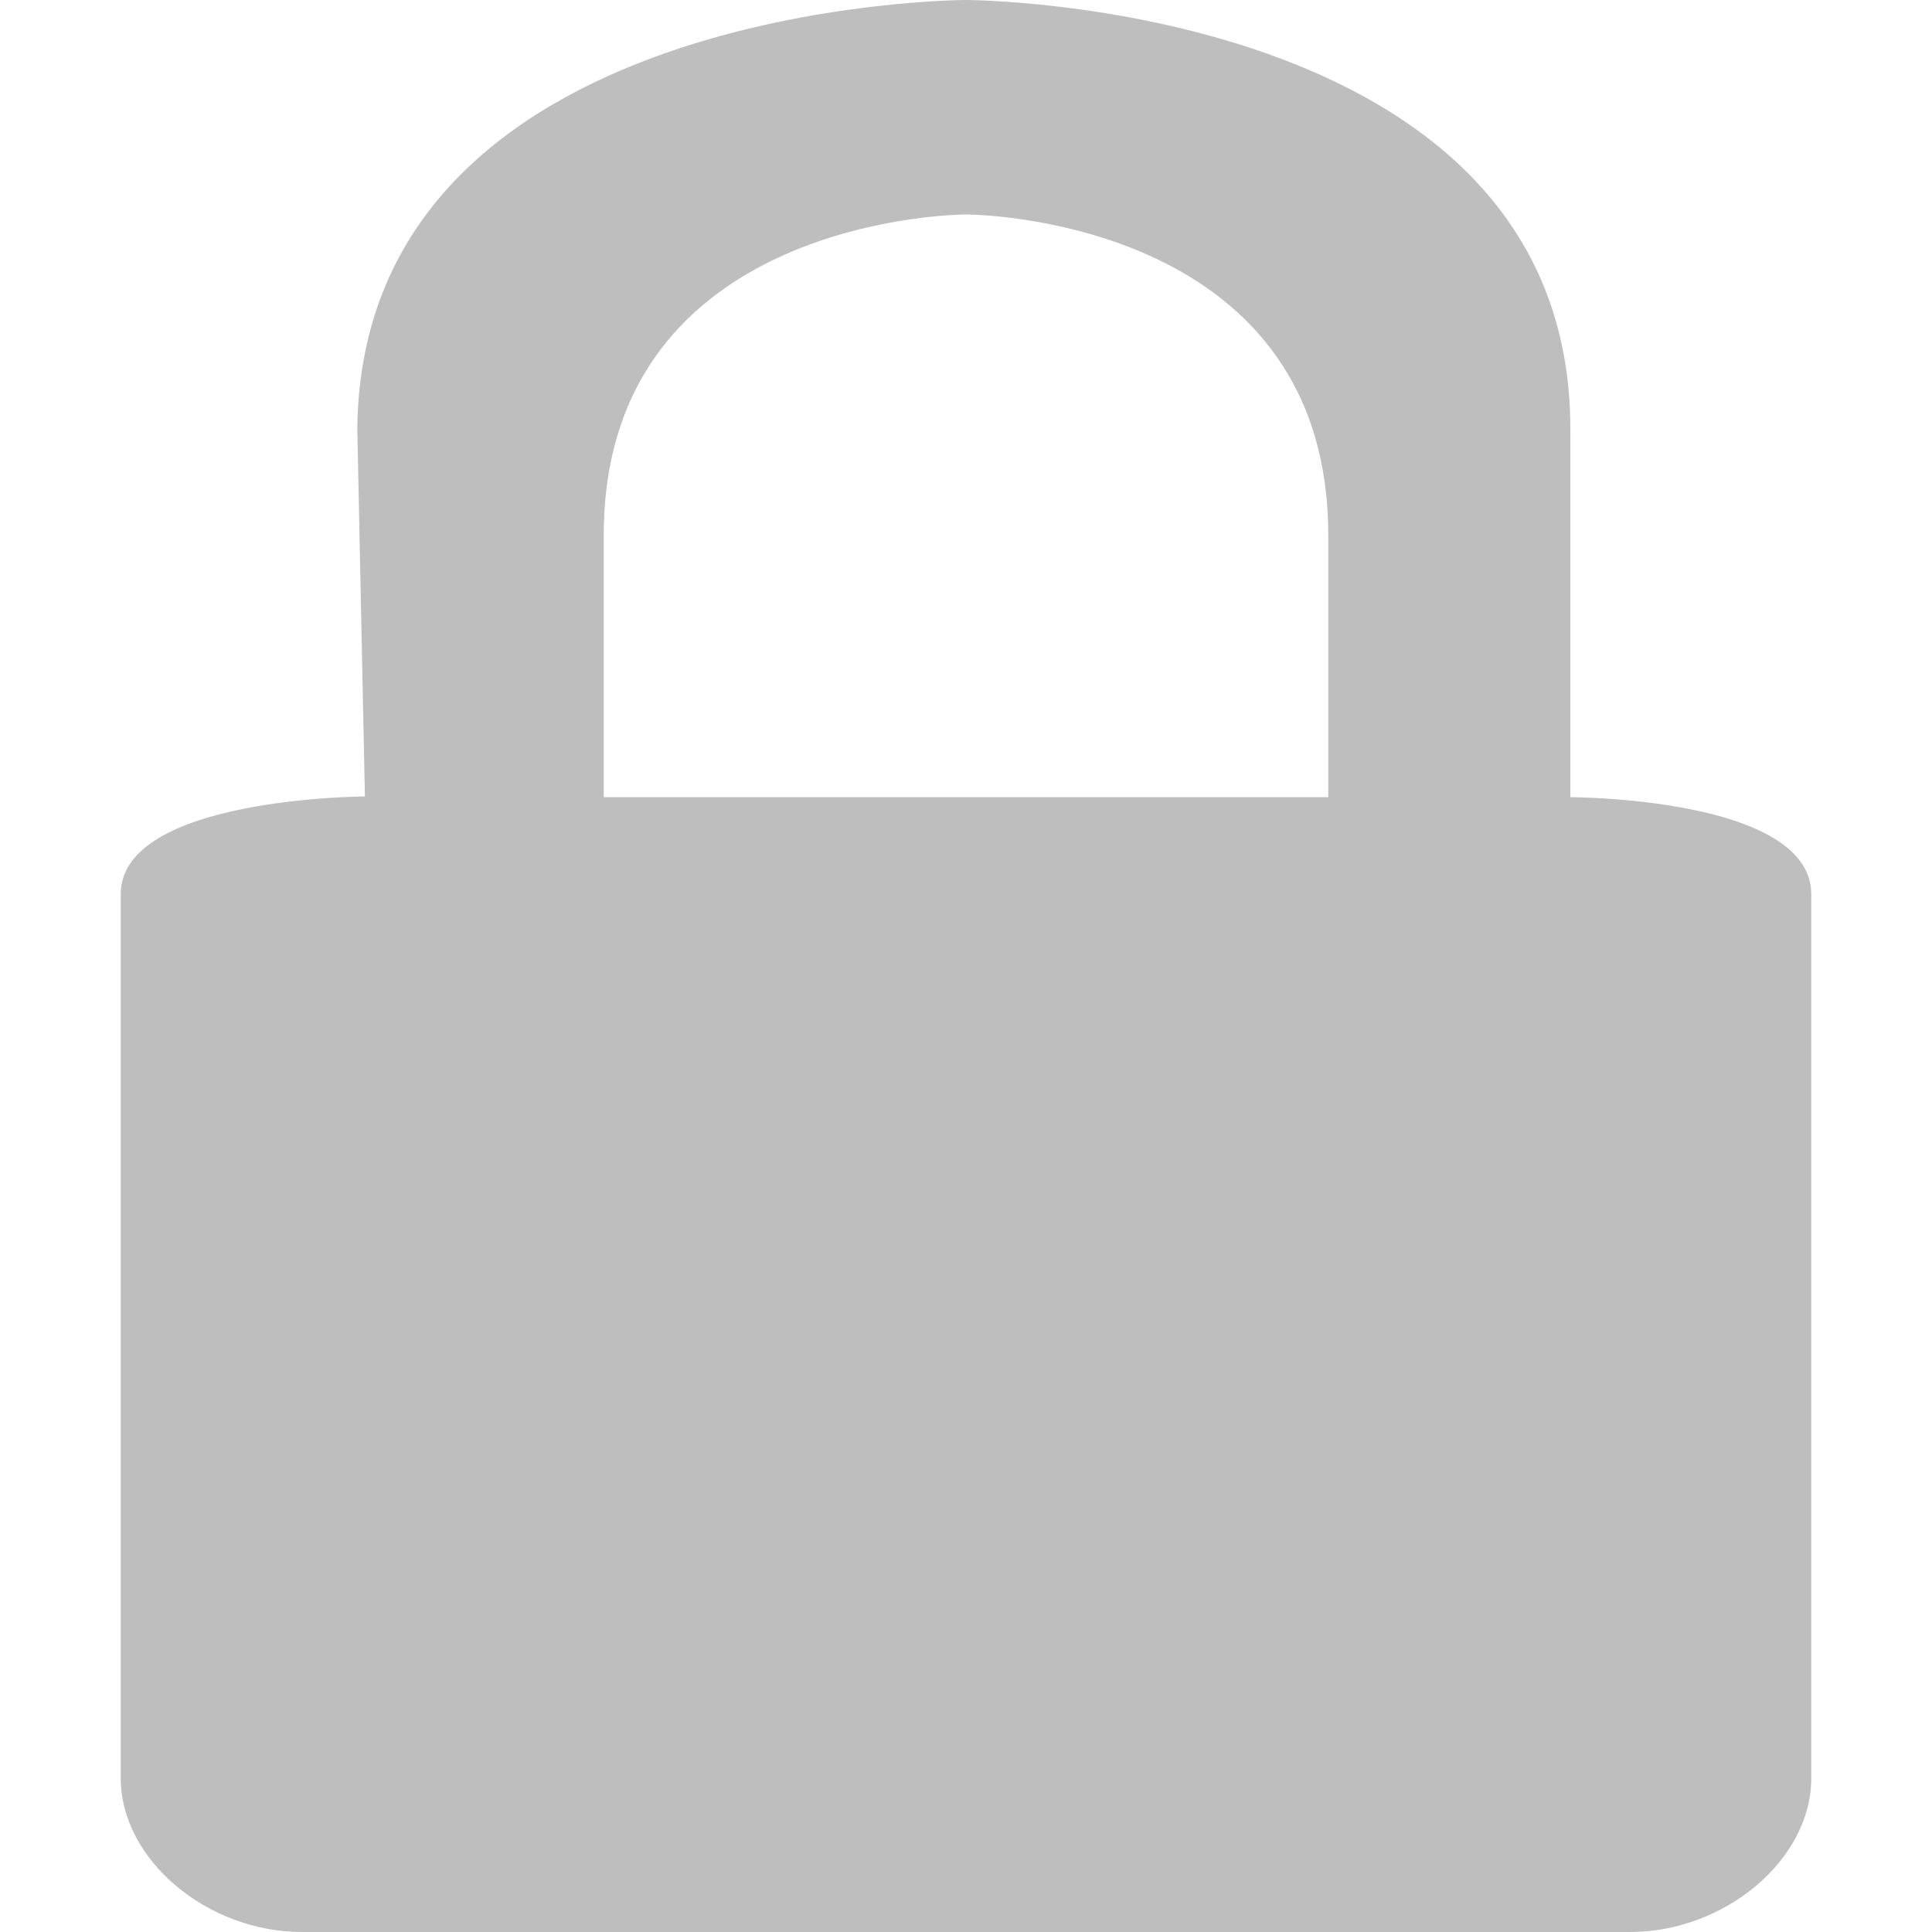
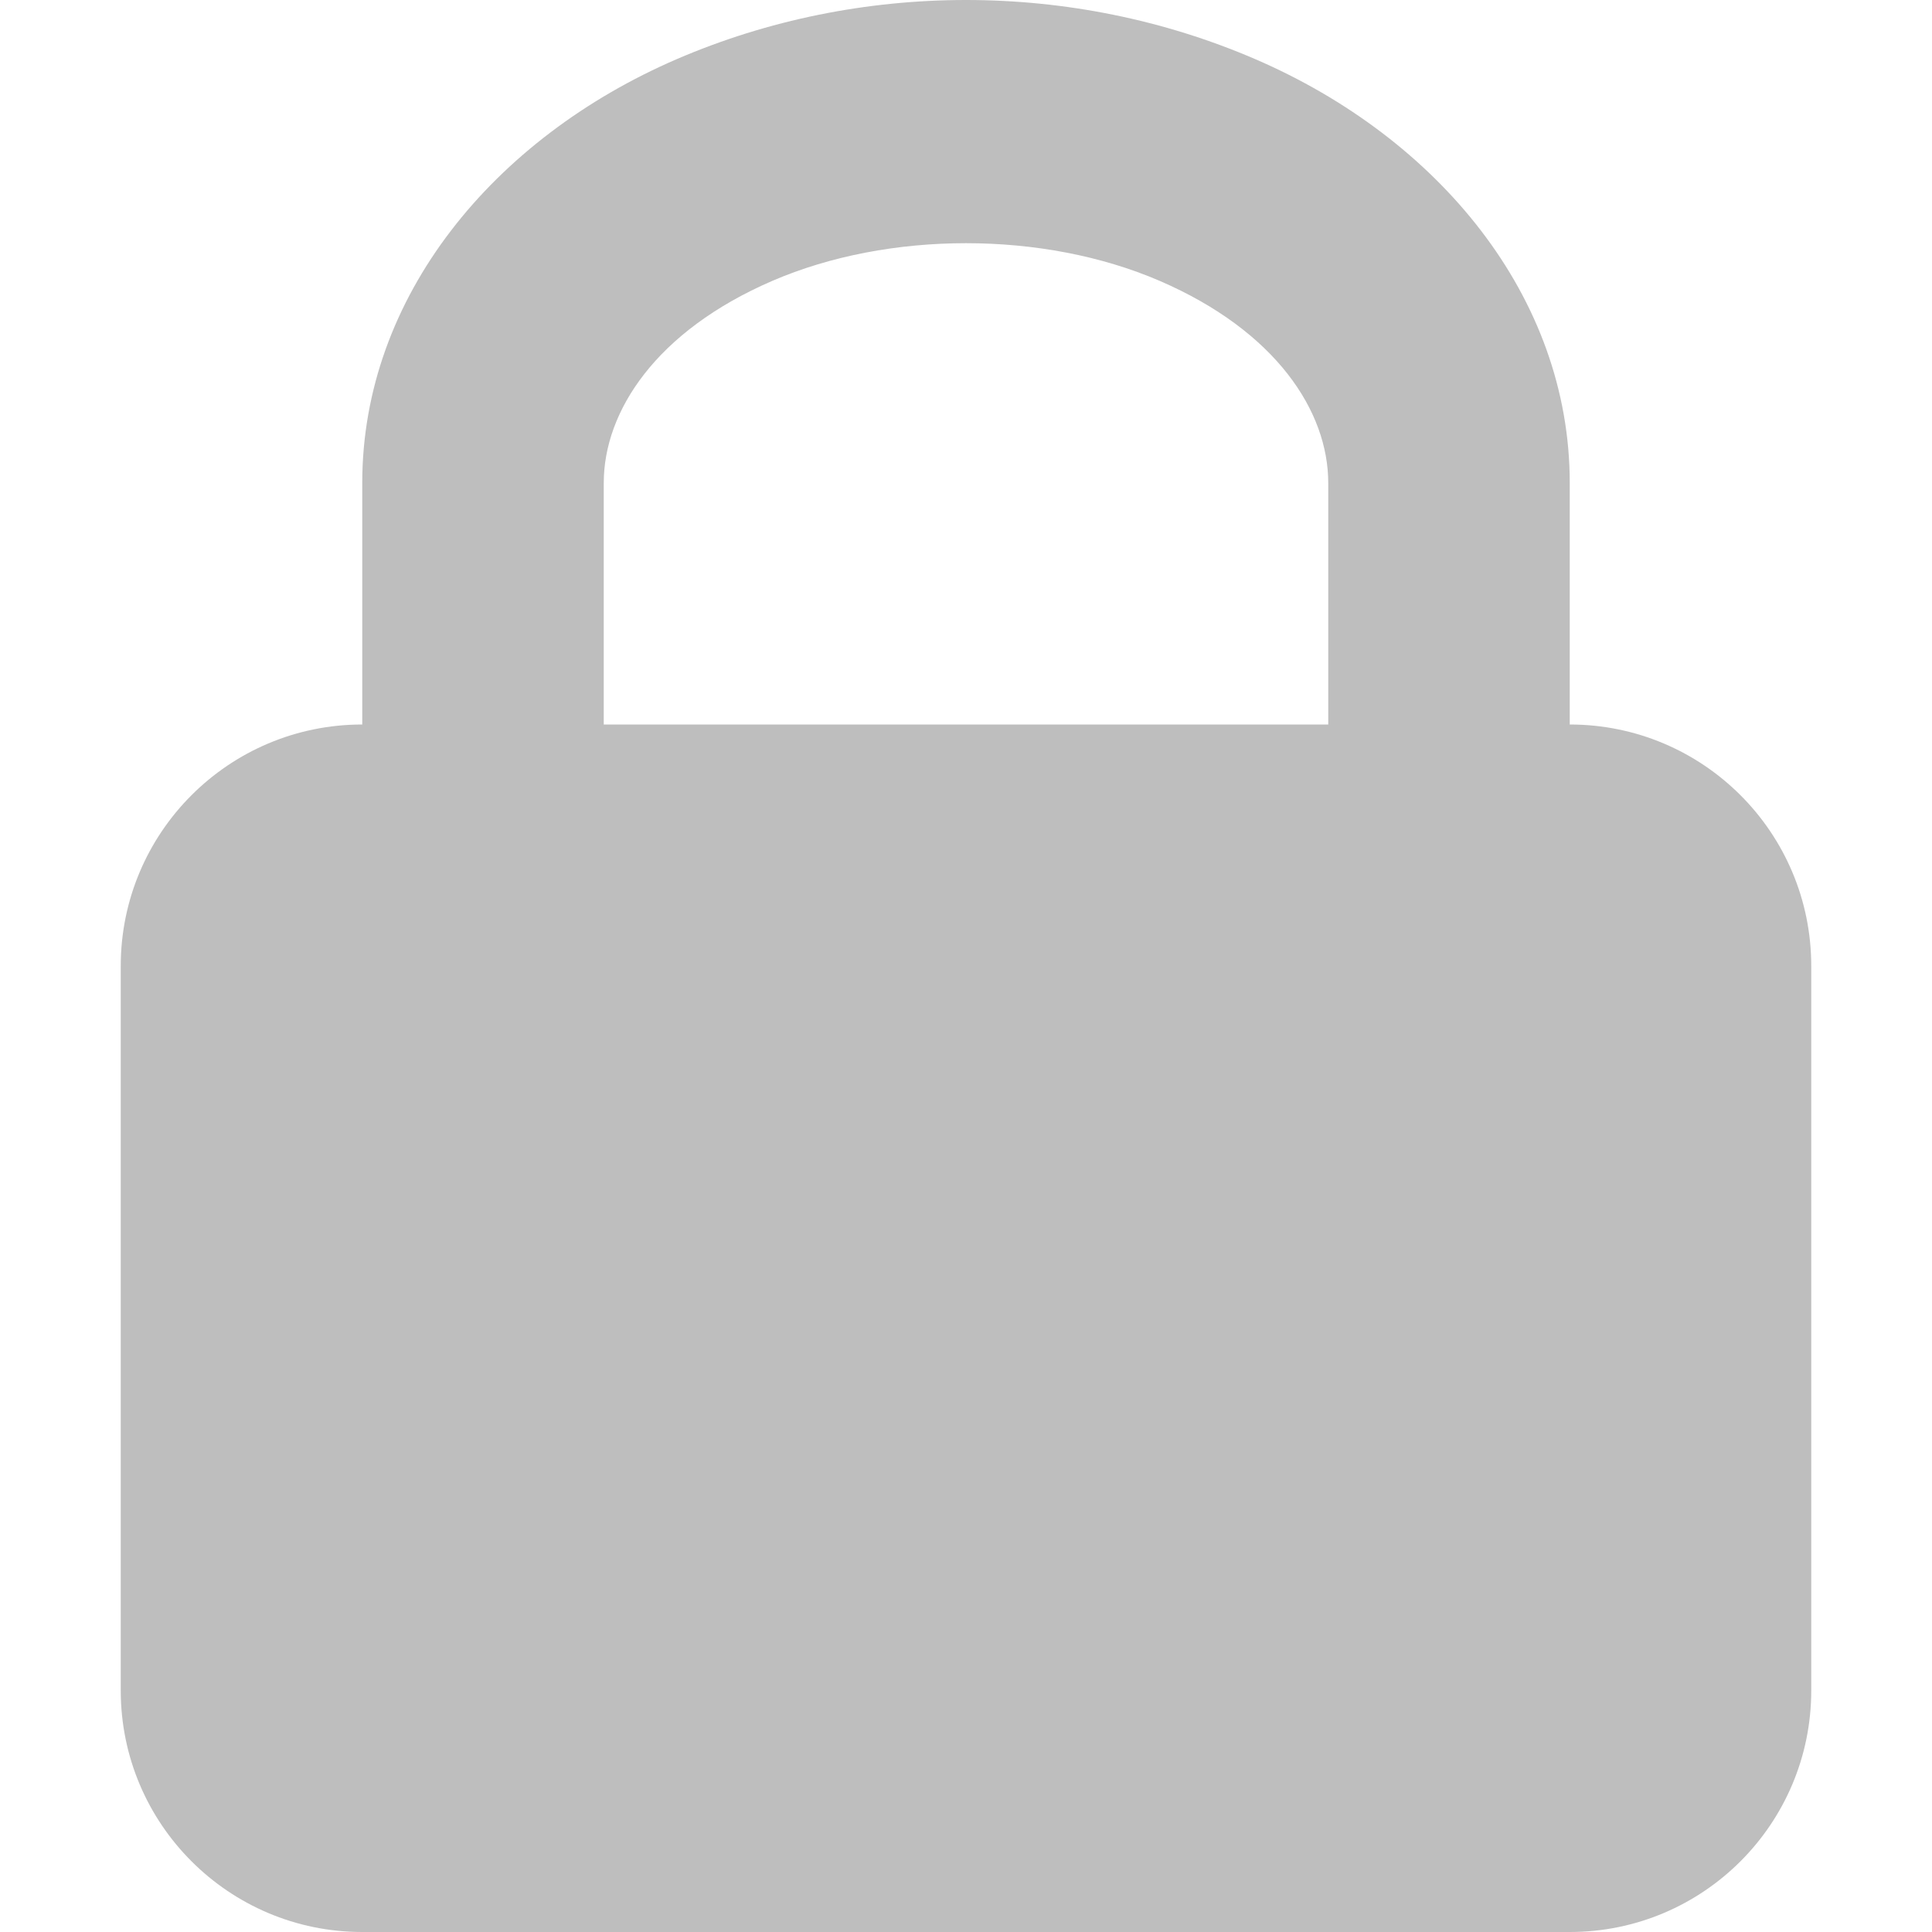
<svg xmlns="http://www.w3.org/2000/svg" width="16" viewBox="0 0 16 16" height="16" id="svg2" version="1.1">
  <defs id="defs4" />
-   <path style="fill:#bebebe;line-height:normal;color:#000" d="m 8,0 c 0,0 5,0.009 5.005,3.547 l 0,3.055 c 0,0 1.995,0 1.995,0.803 l 0,7.323 C 15,15.4 14.285,16 13.5,16 L 2.5,16 C 1.715,16 1,15.4 1,14.727 L 1,7.404 C 1,6.602 3.022,6.596 3.022,6.596 L 2.959,3.547 C 3,0.005 8,0 8,0 z m 0,1.776 c 0,0 -3,0 -3,2.657 l 0,2.169 6,0 0,-2.169 C 11,1.776 8,1.776 8,1.776 z" id="path6" />
+   <rect style="opacity:1;fill:#bebebe;fill-opacity:1;fill-rule:nonzero;stroke:none;stroke-width:3;stroke-linecap:butt;stroke-linejoin:miter;stroke-miterlimit:4;stroke-dasharray:none;stroke-dashoffset:0;stroke-opacity:1" id="rect4146" width="14" height="10" x="1" y="6" ry="2" rx="2" />
+   <path style="color:#000000;font-style:normal;font-variant:normal;font-weight:normal;font-stretch:normal;font-size:medium;line-height:normal;font-family:sans-serif;text-indent:0;text-align:start;text-decoration:none;text-decoration-line:none;text-decoration-style:solid;text-decoration-color:#000000;letter-spacing:normal;word-spacing:normal;text-transform:none;direction:ltr;block-progression:tb;writing-mode:lr-tb;baseline-shift:baseline;text-anchor:start;white-space:normal;clip-rule:nonzero;display:inline;overflow:visible;visibility:visible;opacity:1;isolation:auto;mix-blend-mode:normal;color-interpolation:sRGB;color-interpolation-filters:linearRGB;solid-color:#000000;solid-opacity:1;fill:#bebebe;fill-opacity:1;fill-rule:nonzero;stroke:none;stroke-width:2;stroke-linecap:butt;stroke-linejoin:miter;stroke-miterlimit:4;stroke-dasharray:none;stroke-dashoffset:0;stroke-opacity:1;color-rendering:auto;image-rendering:auto;shape-rendering:auto;text-rendering:auto;enable-background:accumulate" d="M 8 0 C 7.18 7.5e-09 6.36 0.164 5.604 0.49 C 4.091 1.143 3 2.455 3 4 L 3 7 L 5 7 L 5 4 C 5 3.406 5.433 2.742 6.396 2.326 C 7.36 1.91 8.64 1.91 9.604 2.326 C 10.567 2.742 11 3.406 11 4 L 11 7 L 13 7 L 13 4 C 13 2.455 11.909 1.143 10.396 0.49 C 9.64 0.164 8.82 -7.5e-09 8 0 z " id="path4148" />
</svg>
